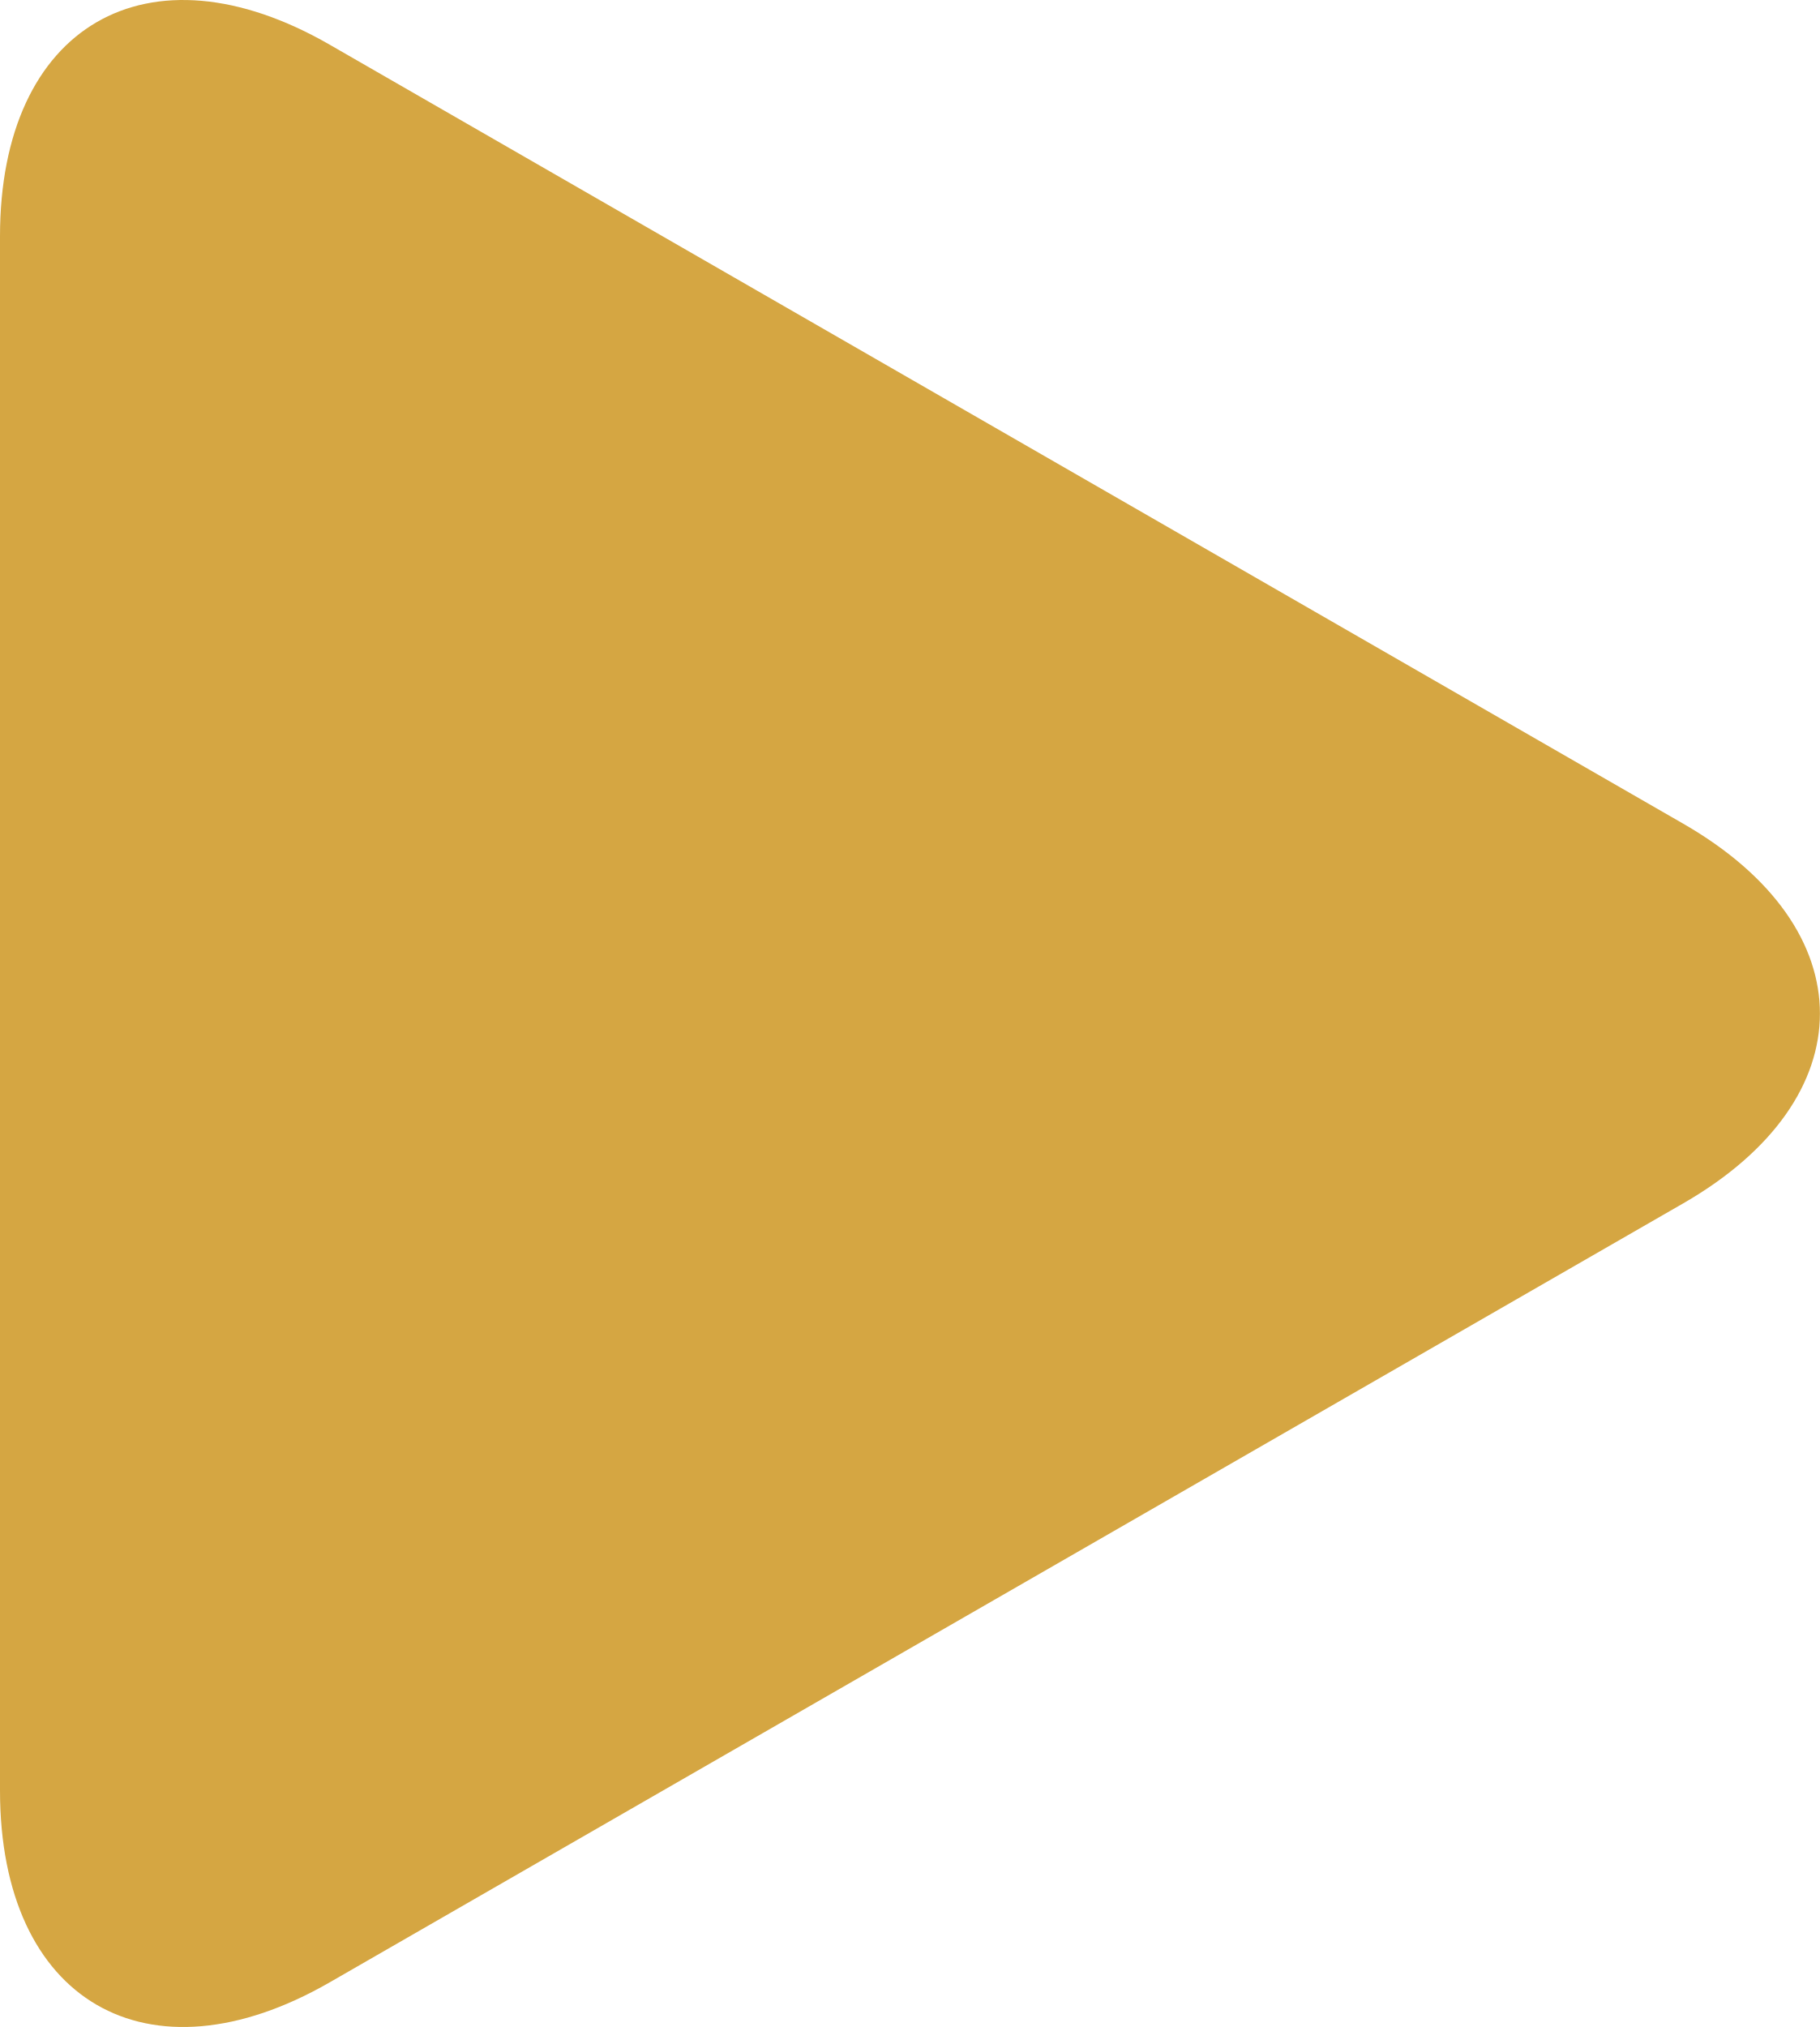
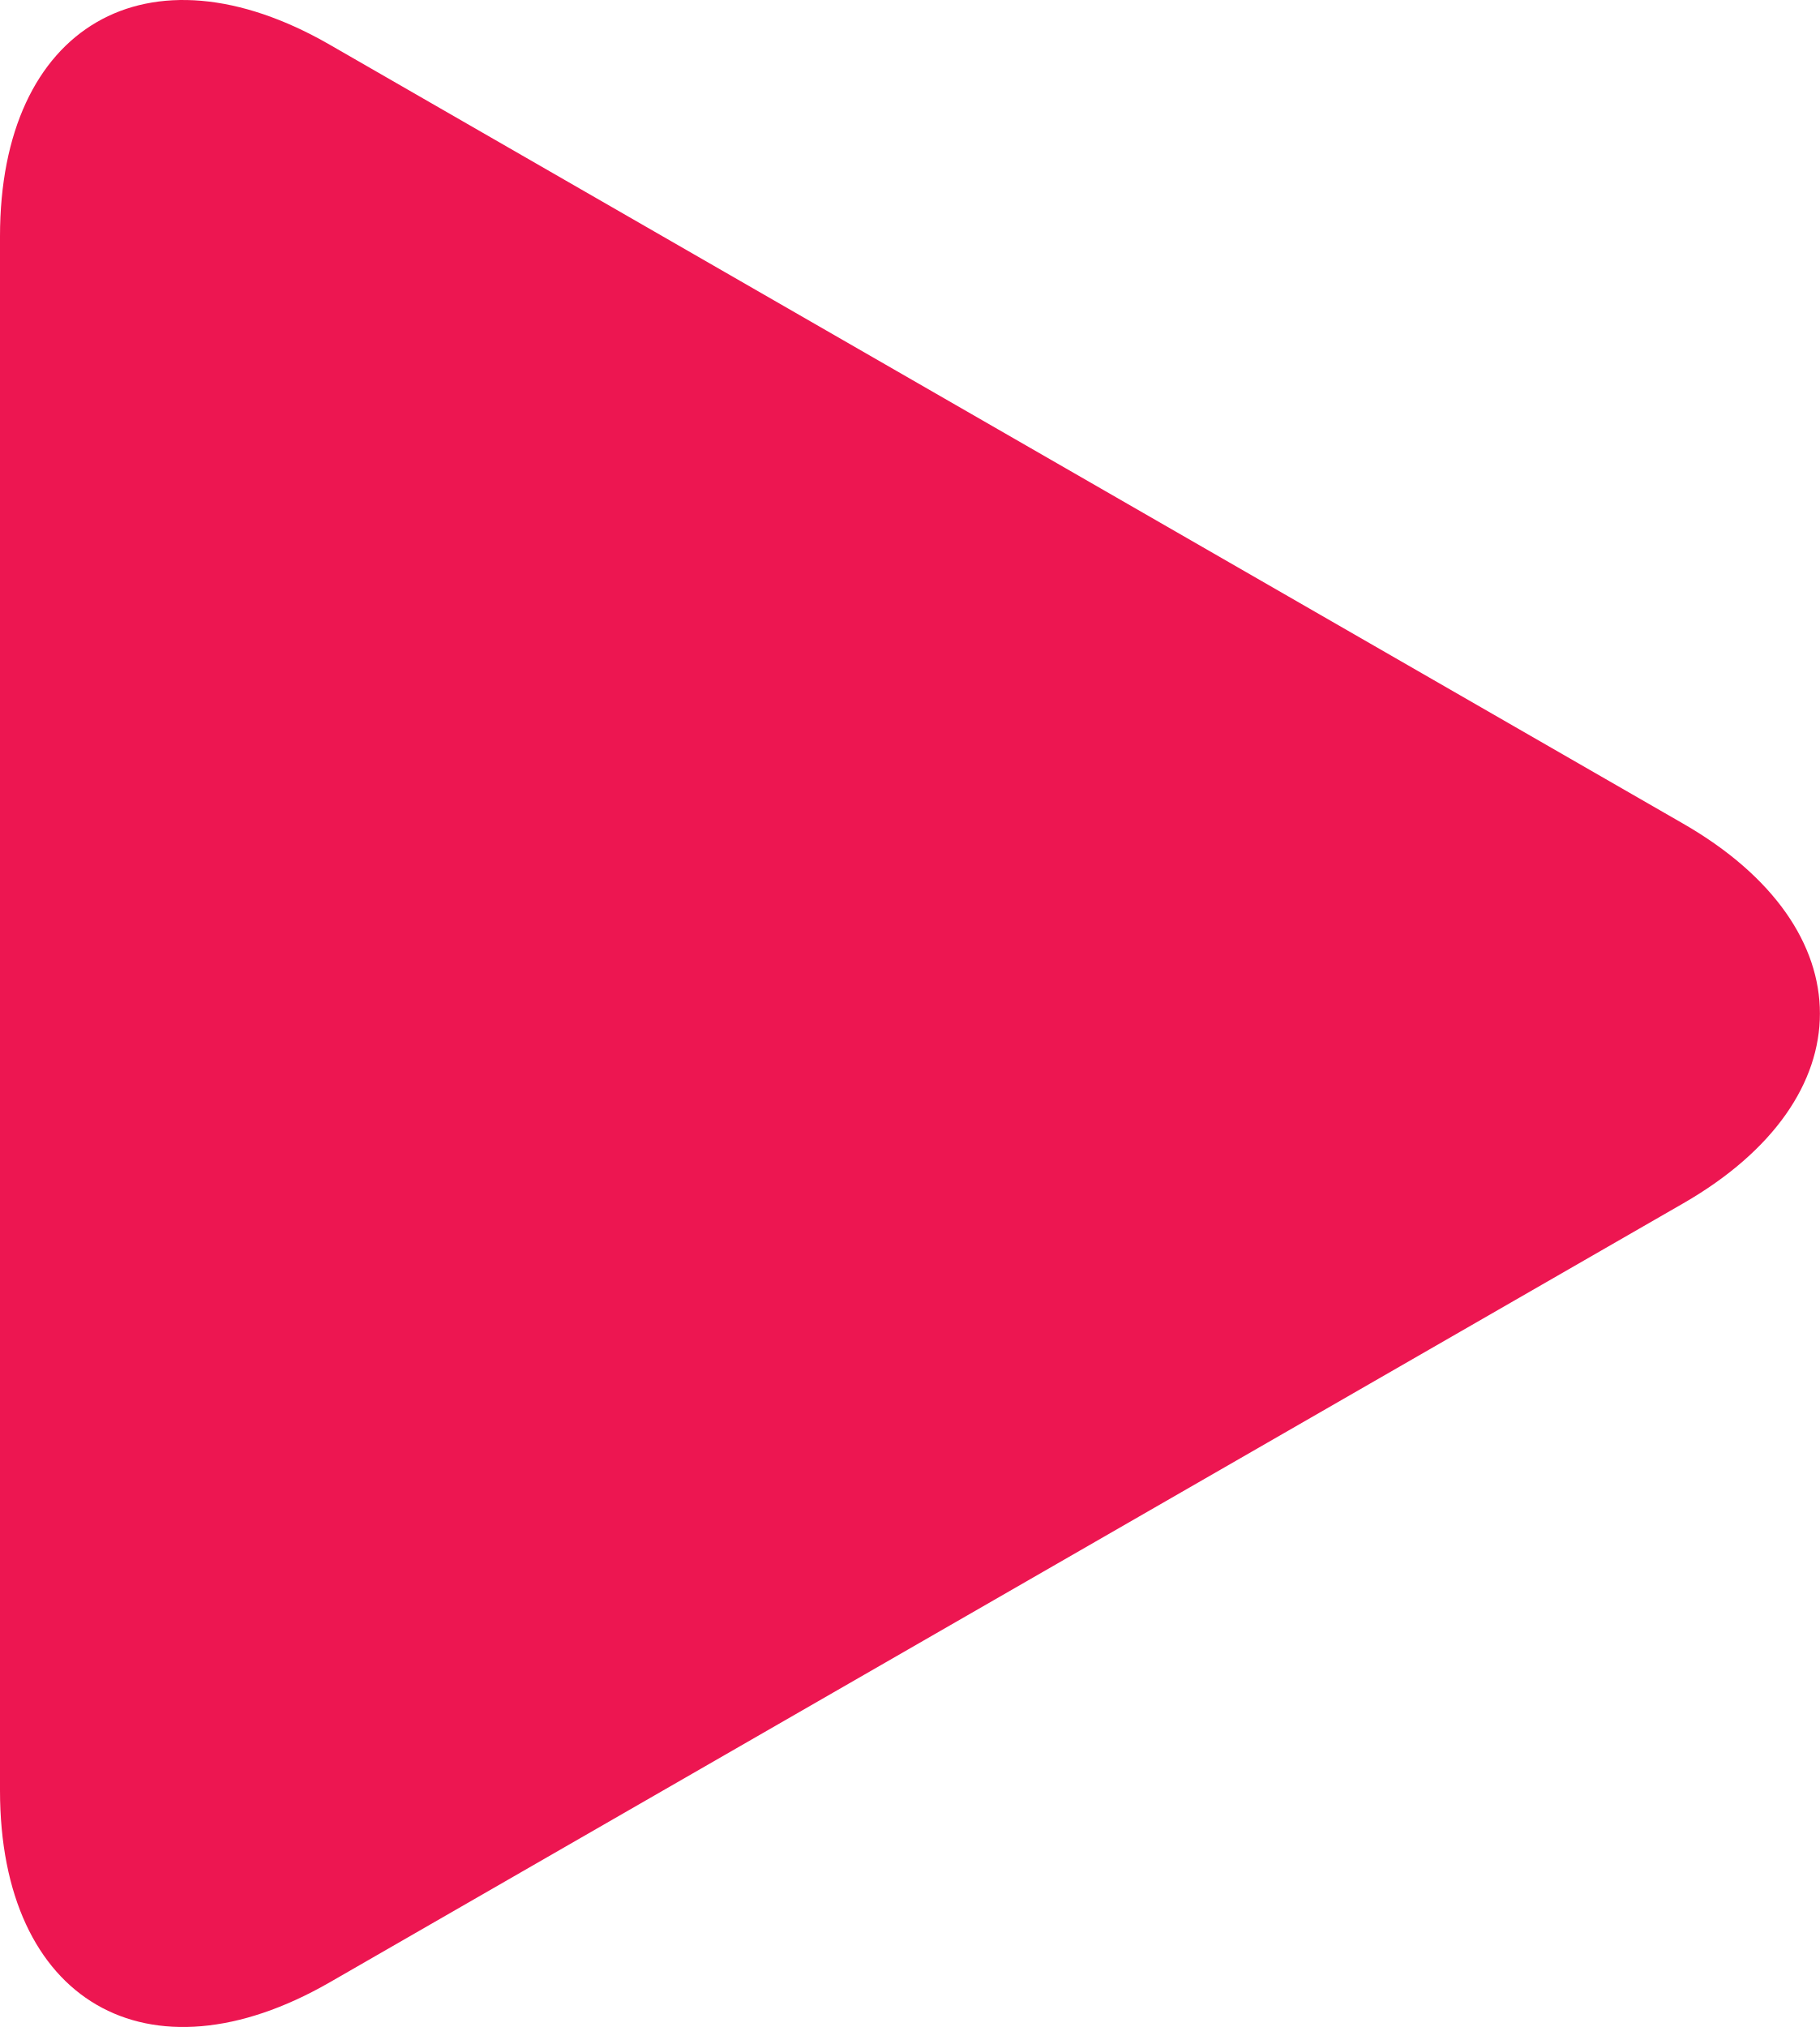
<svg xmlns="http://www.w3.org/2000/svg" width="88px" height="98px" viewBox="0 0 88 98" version="1.1">
  <g id="Page-1" stroke="none" stroke-width="1" fill="none" fill-rule="evenodd">
-     <g id="play-button" fill="#D5A642" fill-rule="nonzero">
+     <g id="play-button" fill="#ed1651" fill-rule="nonzero">
      <path d="M15.943,2.161 C7.139,-2.907 0,1.245 0,11.427 L0,86.566 C0,96.758 7.139,100.905 15.943,95.841 L81.394,58.177 C90.202,53.107 90.202,44.893 81.394,39.825 L15.943,2.161 Z" id="Path" />
    </g>
  </g>
</svg>
